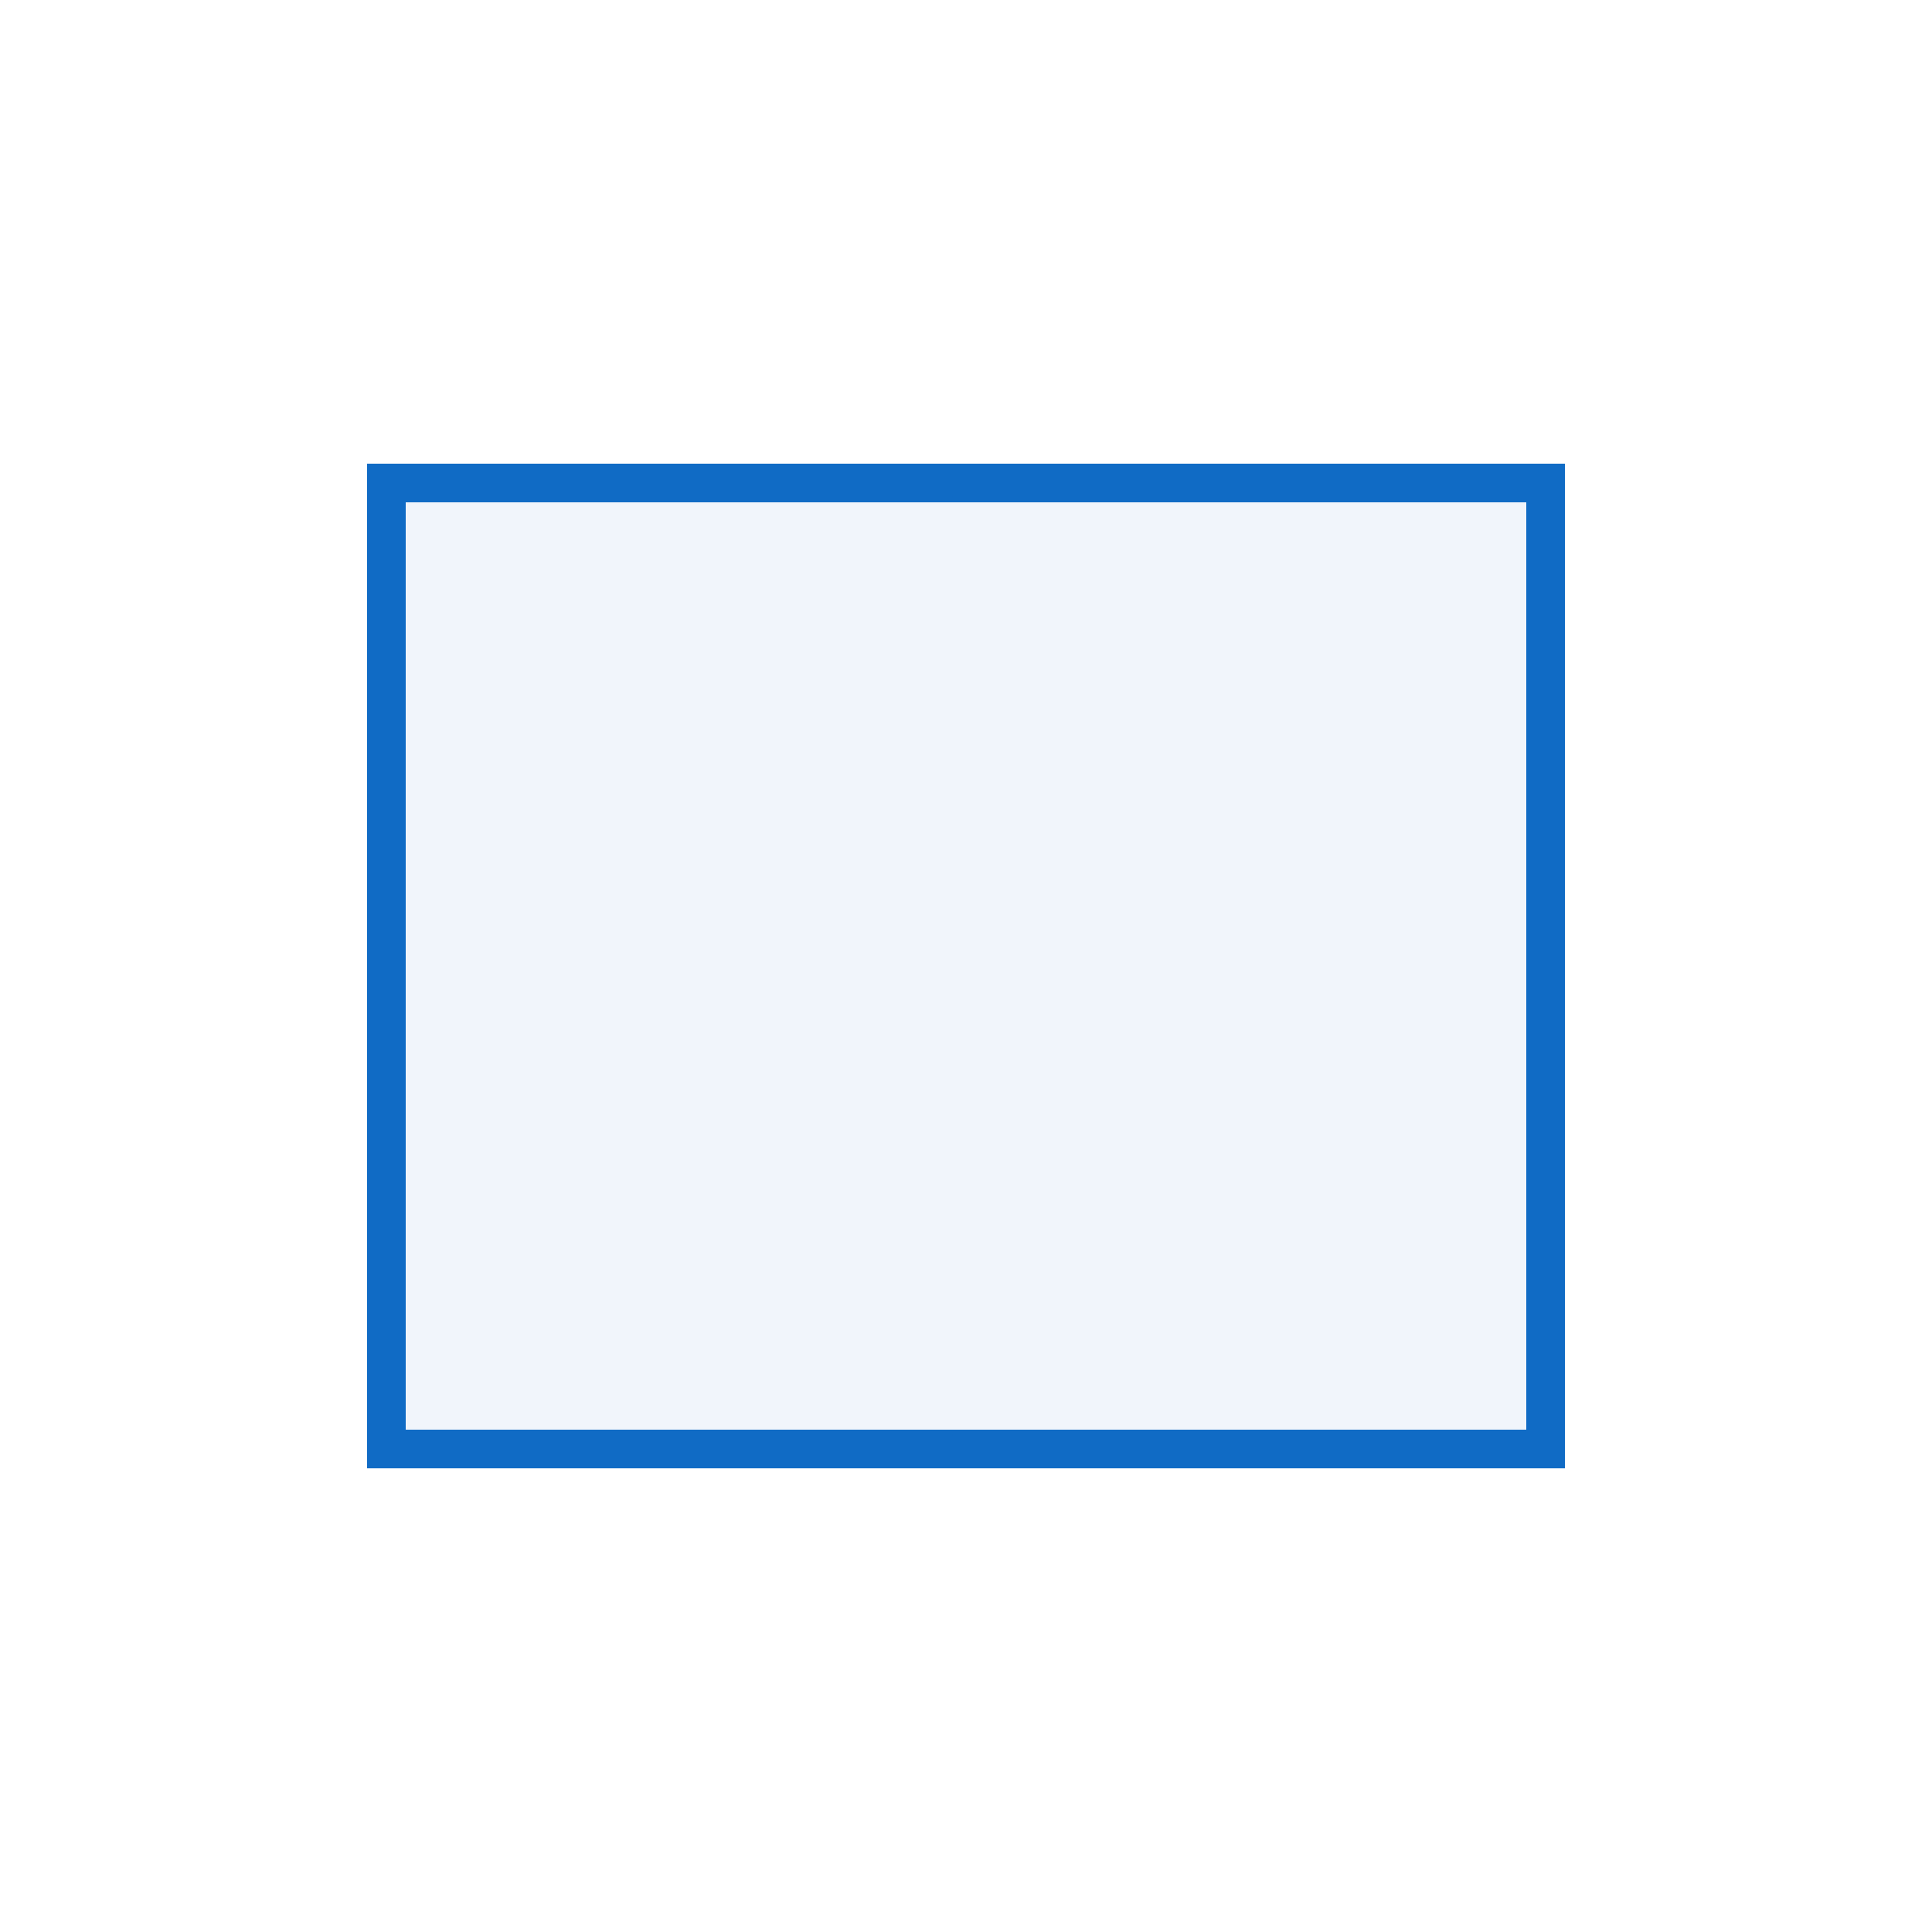
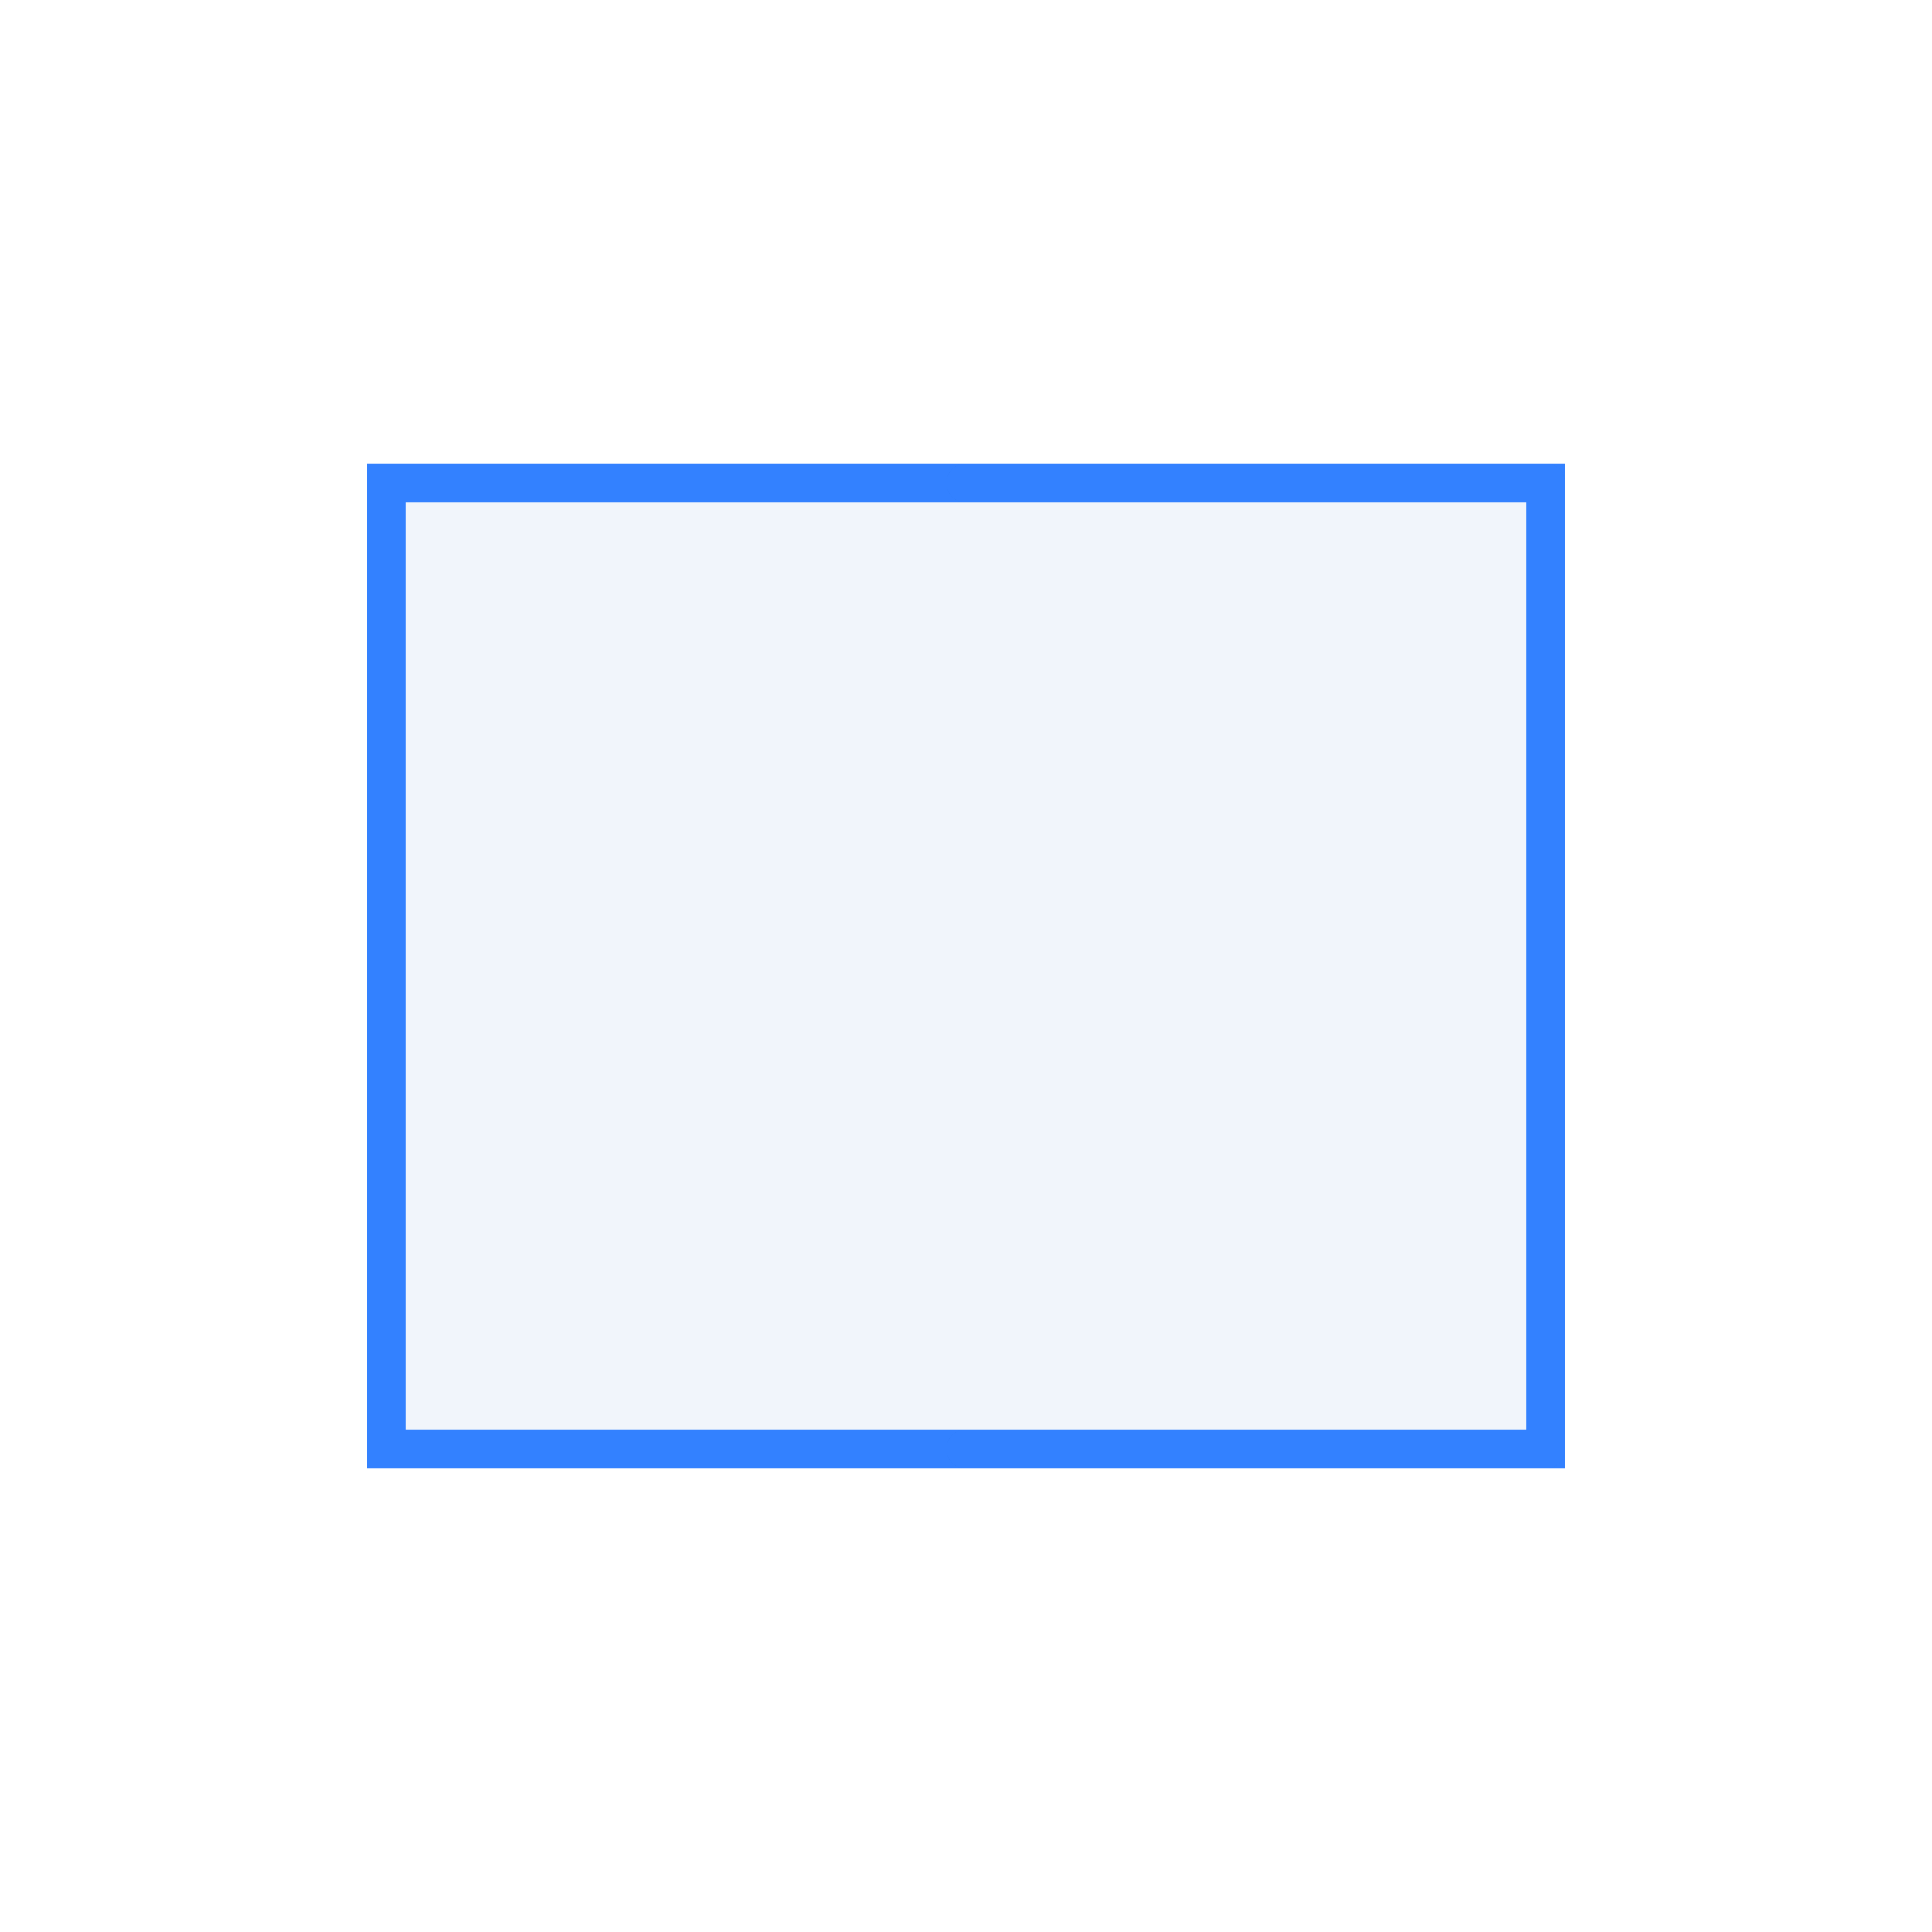
<svg xmlns="http://www.w3.org/2000/svg" style="margin:auto;background:#fff;display:block;" width="200px" height="200px" viewBox="0 0 100 100" preserveAspectRatio="xMidYMid">
-   <path d="M20 25L80 25L80 75L20 75Z" fill="#f1f5fb" stroke="#106bc5" stroke-width="2" />
+   <path d="M20 25L80 25L80 75L20 75Z" fill="#f1f5fb" stroke="#3381FF" stroke-width="2" />
  <path d="M50 25L80 25L80 75L50 75" fill="#f1f5fb" stroke="#106bc5" stroke-width="2" stroke-linejoin="round" stroke-linecap="round">
    <animate attributeName="d" dur="1s" repeatCount="indefinite" begin="0s" keyTimes="0;0.5;0.501;1" values="M50 25L80 25L80 75L50 75;M50 25L50 20L50 80L50 75;M50 25L80 25L80 75L50 75;M50 25L80 25L80 75L50 75" />
    <animate attributeName="opacity" dur="1s" repeatCount="indefinite" begin="0s" keyTimes="0;0.5;0.5;1" values="1;1;0;0" />
  </path>
-   <path d="M50 25L80 25L80 75L50 75" fill="#f1f5fb" stroke="#106bc5" stroke-width="2" stroke-linejoin="round" stroke-linecap="round">
+   <path d="M50 25L80 25L80 75L50 75" fill="#f1f5fb" stroke="#3381FF" stroke-width="2" stroke-linejoin="round" stroke-linecap="round">
    <animate attributeName="d" dur="1s" repeatCount="indefinite" begin="-0.166s" keyTimes="0;0.5;0.501;1" values="M50 25L80 25L80 75L50 75;M50 25L50 20L50 80L50 75;M50 25L80 25L80 75L50 75;M50 25L80 25L80 75L50 75" />
    <animate attributeName="opacity" dur="1s" repeatCount="indefinite" begin="-0.166s" keyTimes="0;0.5;0.5;1" values="1;1;0;0" />
  </path>
-   <path d="M50 25L80 25L80 75L50 75" fill="#f1f5fb" stroke="#106bc5" stroke-width="2" stroke-linejoin="round" stroke-linecap="round">
+   <path d="M50 25L80 25L80 75L50 75" fill="#f1f5fb" stroke="#3381FF" stroke-width="2" stroke-linejoin="round" stroke-linecap="round">
    <animate attributeName="d" dur="1s" repeatCount="indefinite" begin="-0.33s" keyTimes="0;0.5;0.501;1" values="M50 25L80 25L80 75L50 75;M50 25L50 20L50 80L50 75;M50 25L80 25L80 75L50 75;M50 25L80 25L80 75L50 75" />
    <animate attributeName="opacity" dur="1s" repeatCount="indefinite" begin="-0.33s" keyTimes="0;0.5;0.5;1" values="1;1;0;0" />
  </path>
-   <path d="M50 25L80 25L80 75L50 75" fill="#f1f5fb" stroke="#106bc5" stroke-width="2" stroke-linejoin="round" stroke-linecap="round">
+   <path d="M50 25L80 25L80 75L50 75" fill="#f1f5fb" stroke="#3381FF" stroke-width="2" stroke-linejoin="round" stroke-linecap="round">
    <animate attributeName="d" dur="1s" repeatCount="indefinite" begin="-0.33s" keyTimes="0;0.499;0.5;1" values="M50 25L20 25L20 75L50 75;M50 25L20 25L20 75L50 75;M50 25L50 20L50 80L50 75;M50 25L20 25L20 75L50 75" />
    <animate attributeName="opacity" dur="1s" repeatCount="indefinite" begin="-0.33s" keyTimes="0;0.5;0.5;1" values="0;0;1;1" />
  </path>
-   <path d="M50 25L80 25L80 75L50 75" fill="#f1f5fb" stroke="#106bc5" stroke-width="2" stroke-linejoin="round" stroke-linecap="round">
+   <path d="M50 25L80 25L80 75L50 75" fill="#f1f5fb" stroke="#3381FF" stroke-width="2" stroke-linejoin="round" stroke-linecap="round">
    <animate attributeName="d" dur="1s" repeatCount="indefinite" begin="-0.166s" keyTimes="0;0.499;0.5;1" values="M50 25L20 25L20 75L50 75;M50 25L20 25L20 75L50 75;M50 25L50 20L50 80L50 75;M50 25L20 25L20 75L50 75" />
    <animate attributeName="opacity" dur="1s" repeatCount="indefinite" begin="-0.166s" keyTimes="0;0.5;0.5;1" values="0;0;1;1" />
  </path>
-   <path d="M50 25L80 25L80 75L50 75" fill="#f1f5fb" stroke="#106bc5" stroke-width="2" stroke-linejoin="round" stroke-linecap="round">
+   <path d="M50 25L80 25L80 75L50 75" fill="#f1f5fb" stroke="#3381FF" stroke-width="2" stroke-linejoin="round" stroke-linecap="round">
    <animate attributeName="d" dur="1s" repeatCount="indefinite" begin="0s" keyTimes="0;0.499;0.5;1" values="M50 25L20 25L20 75L50 75;M50 25L20 25L20 75L50 75;M50 25L50 20L50 80L50 75;M50 25L20 25L20 75L50 75" />
    <animate attributeName="opacity" dur="1s" repeatCount="indefinite" begin="0s" keyTimes="0;0.5;0.5;1" values="0;0;1;1" />
  </path>
</svg>
